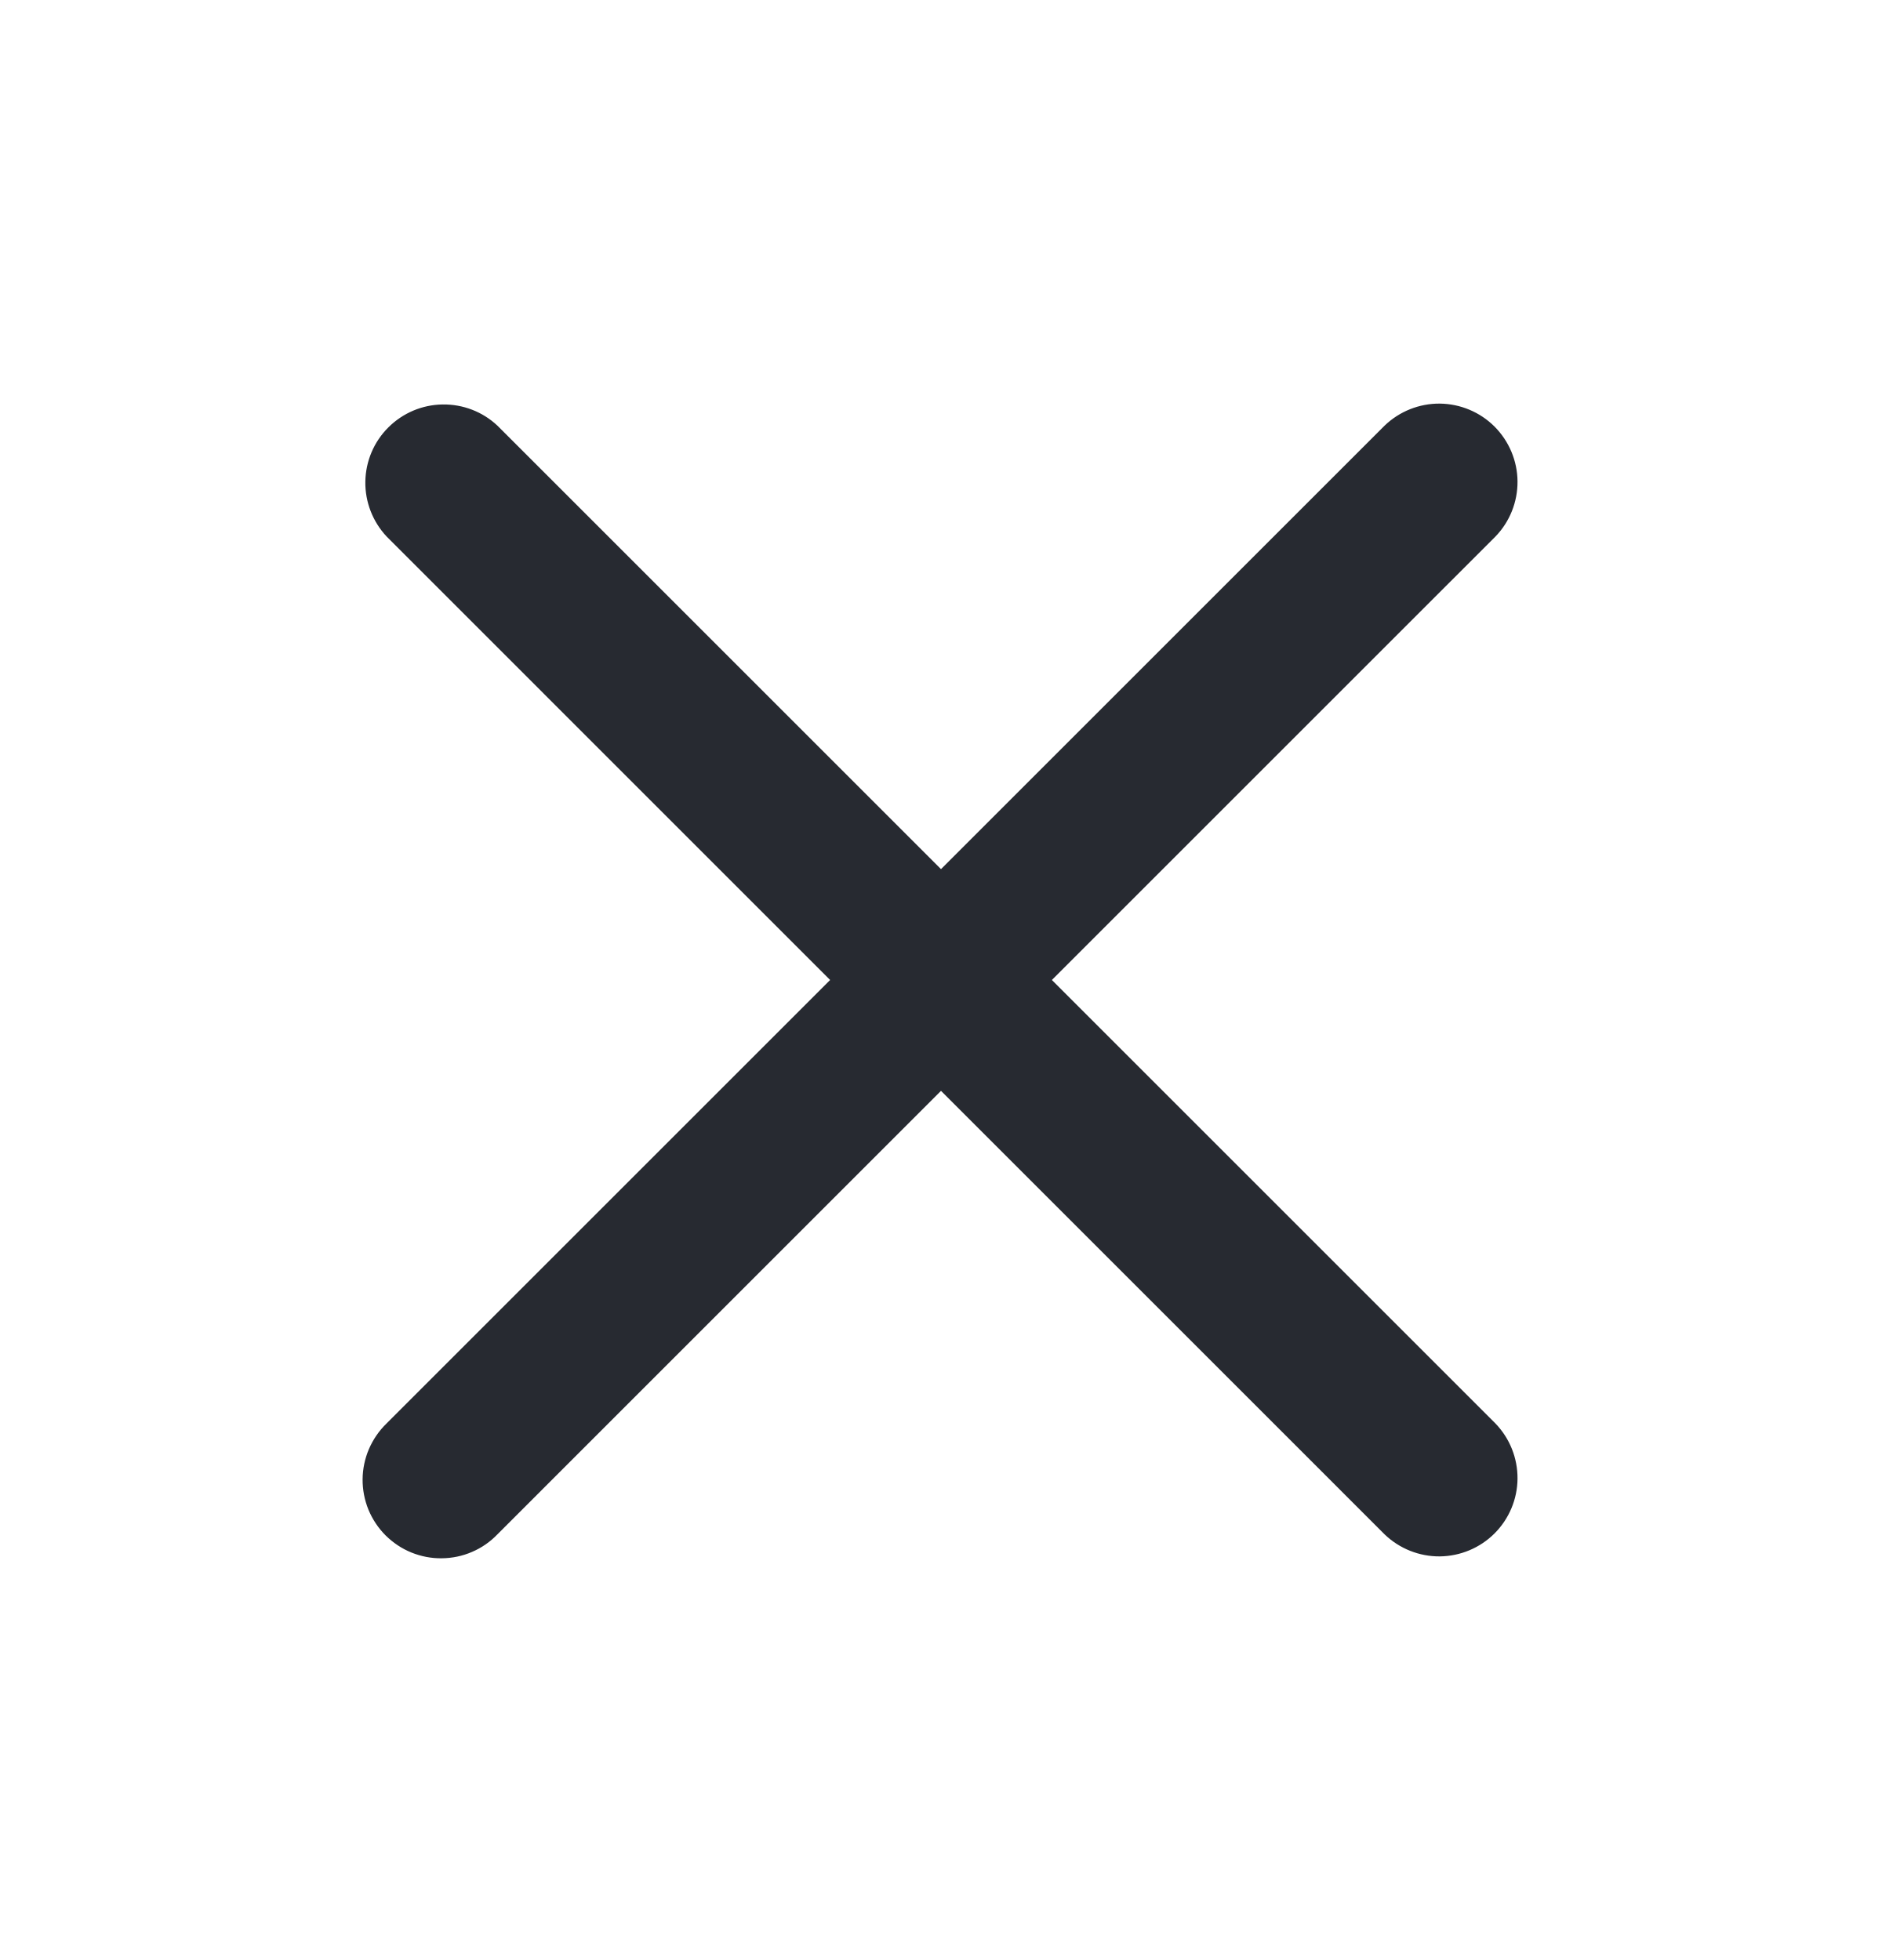
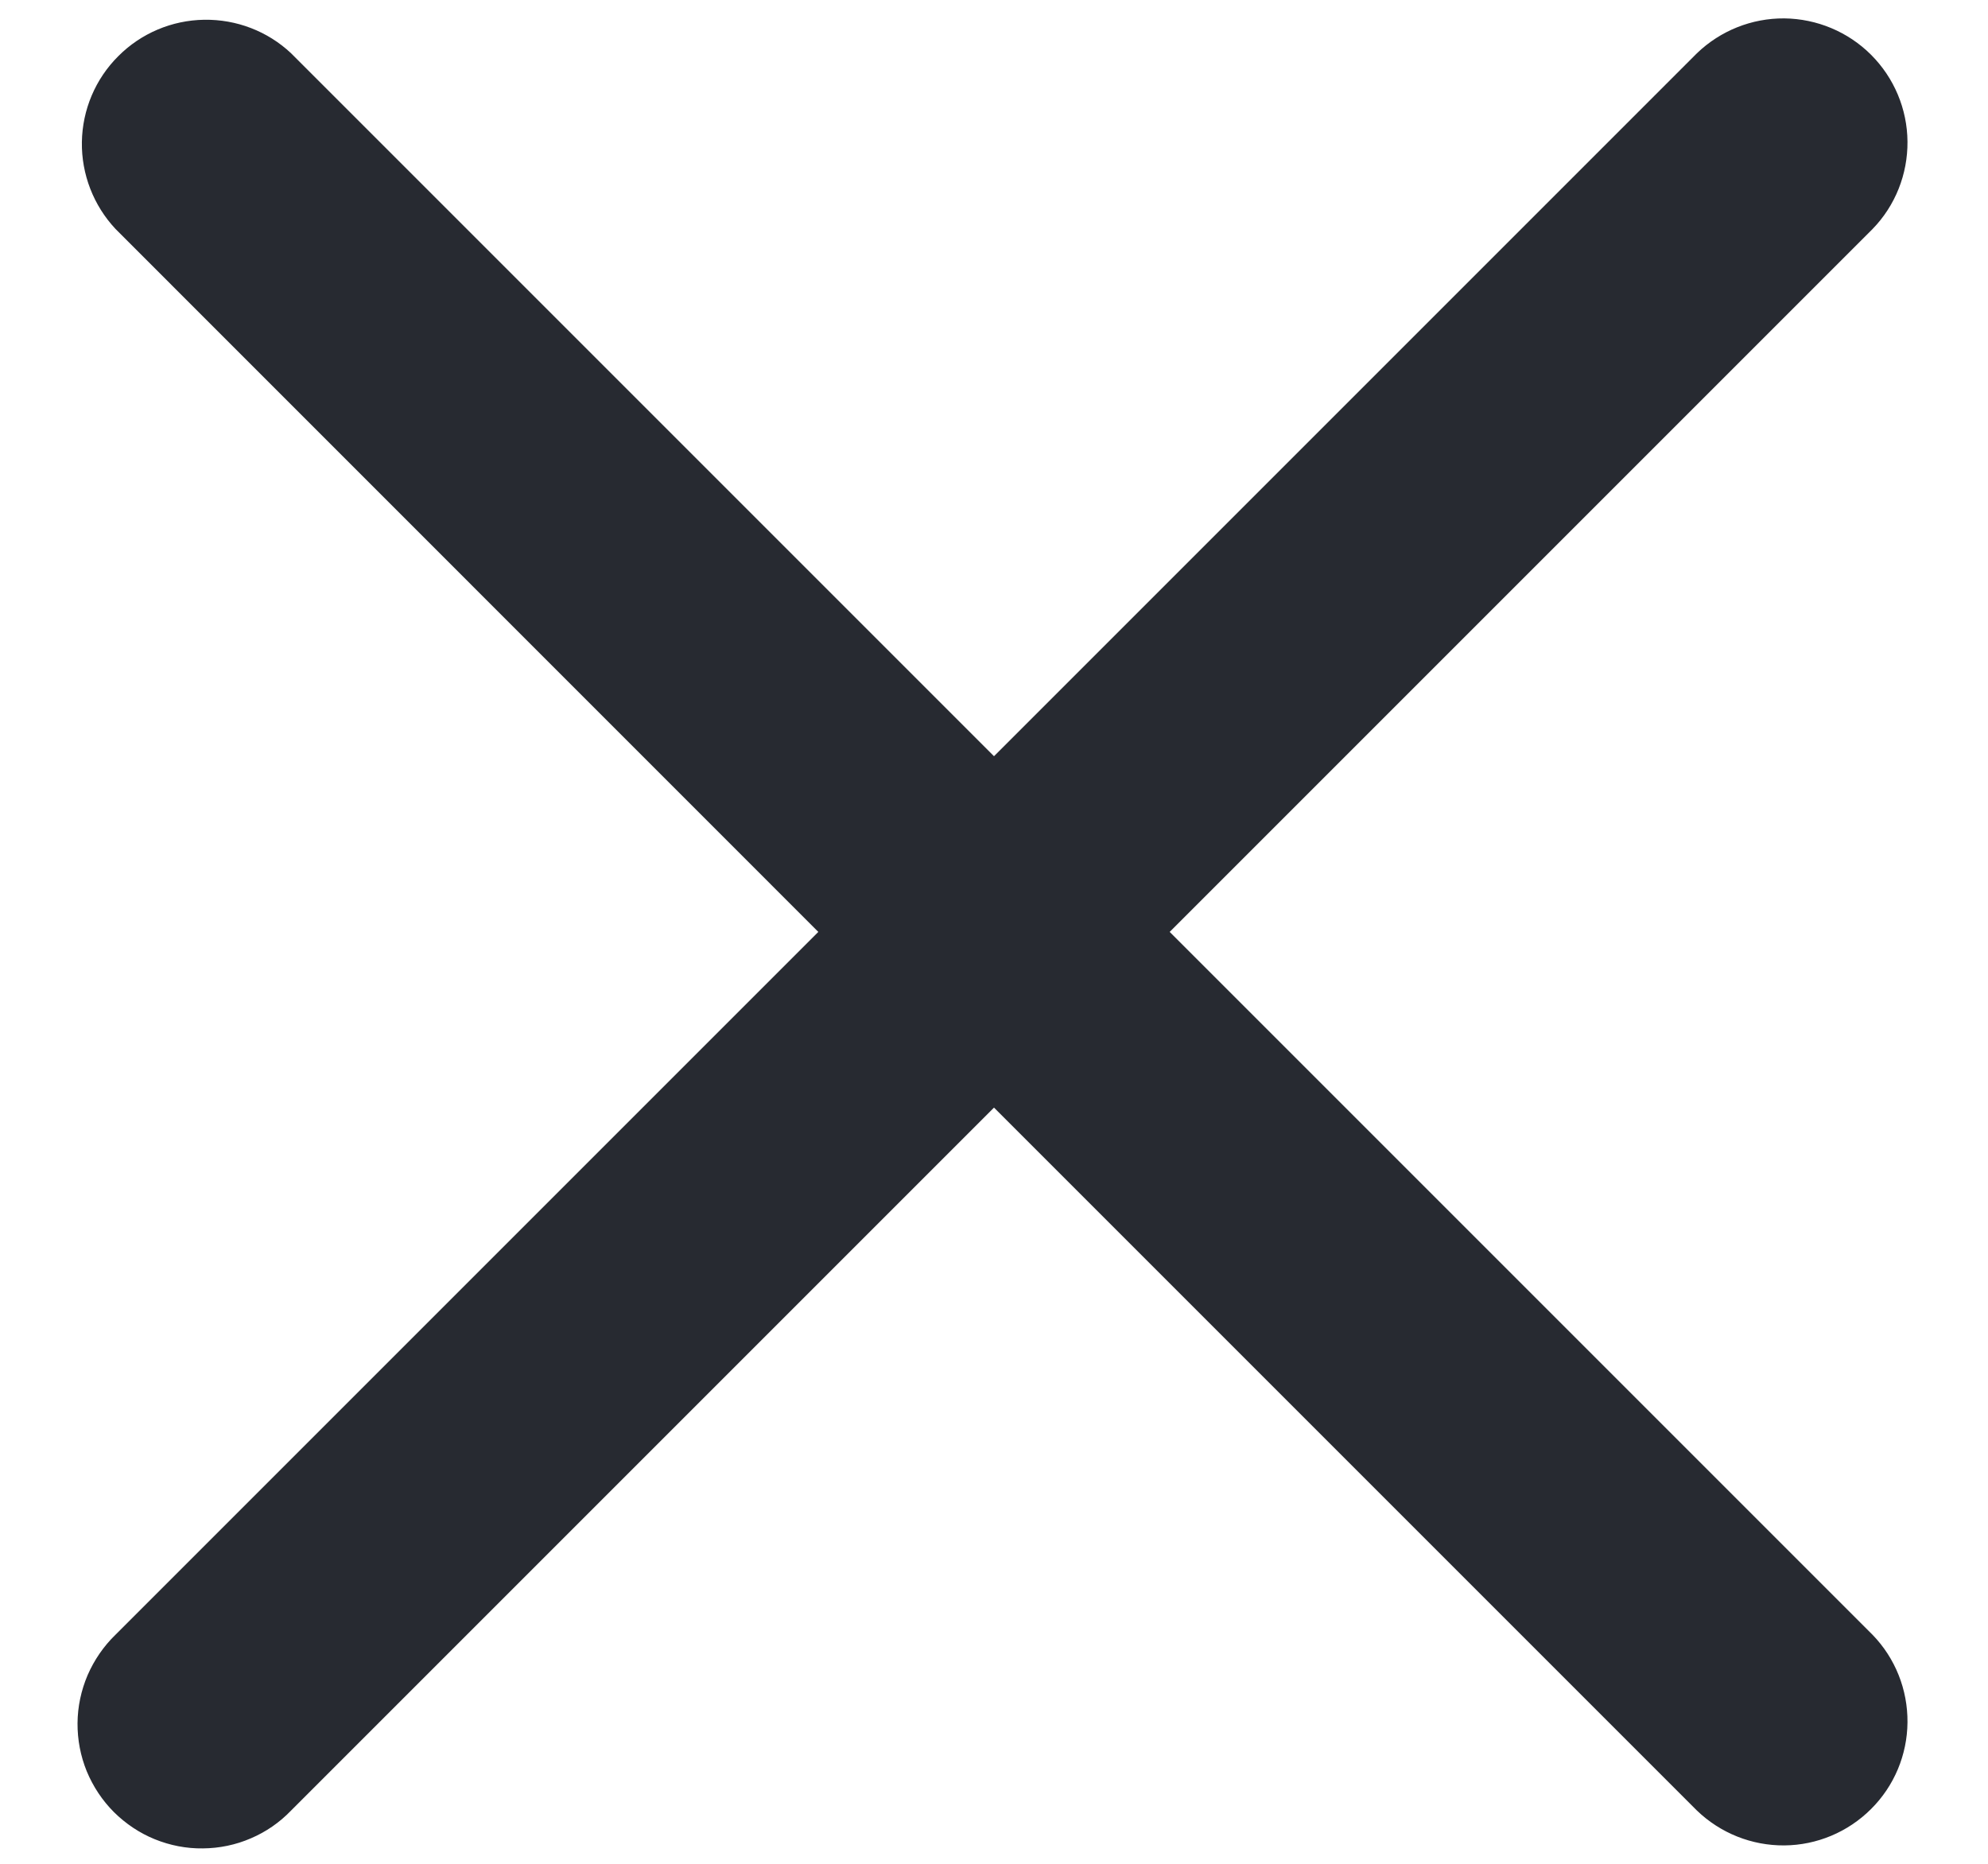
- <svg xmlns="http://www.w3.org/2000/svg" width="24" height="25" viewBox="0 0 24 25" fill="none">
-   <g id="Group">
-     <path id="Vector" fill-rule="evenodd" clip-rule="evenodd" d="M12 13.914L17.657 19.571C17.846 19.753 18.099 19.854 18.361 19.852C18.623 19.849 18.874 19.744 19.059 19.559C19.244 19.374 19.35 19.123 19.352 18.861C19.354 18.598 19.253 18.346 19.071 18.157L13.414 12.5L19.071 6.843C19.253 6.655 19.354 6.402 19.352 6.14C19.35 5.878 19.244 5.627 19.059 5.441C18.874 5.256 18.623 5.151 18.361 5.148C18.099 5.146 17.846 5.247 17.657 5.429L12 11.086L6.343 5.429C6.154 5.251 5.903 5.155 5.643 5.159C5.383 5.163 5.136 5.268 4.952 5.452C4.768 5.635 4.663 5.883 4.659 6.143C4.655 6.403 4.753 6.654 4.93 6.843L10.586 12.5L4.929 18.157C4.834 18.249 4.758 18.36 4.705 18.482C4.653 18.604 4.625 18.735 4.624 18.868C4.623 19 4.648 19.132 4.698 19.255C4.749 19.378 4.823 19.49 4.917 19.584C5.011 19.677 5.122 19.752 5.245 19.802C5.368 19.852 5.5 19.878 5.633 19.876C5.765 19.875 5.897 19.848 6.019 19.795C6.141 19.743 6.251 19.667 6.343 19.571L12 13.914Z" fill="#272A31" />
-   </g>
+ <svg xmlns="http://www.w3.org/2000/svg" width="16" height="15" viewBox="0 0 16 15" fill="none">
+   <path fill-rule="evenodd" clip-rule="evenodd" d="M8 8.914L13.657 14.571C13.846 14.753 14.098 14.854 14.361 14.852C14.623 14.85 14.874 14.744 15.059 14.559C15.245 14.374 15.35 14.123 15.352 13.861C15.354 13.598 15.254 13.346 15.071 13.157L9.414 7.5L15.071 1.843C15.254 1.655 15.354 1.402 15.352 1.14C15.35 0.878 15.245 0.627 15.059 0.441C14.874 0.256 14.623 0.151 14.361 0.148C14.098 0.146 13.846 0.247 13.657 0.429L8 6.086L2.343 0.429C2.154 0.251 1.903 0.155 1.643 0.159C1.383 0.163 1.135 0.268 0.952 0.452C0.768 0.635 0.663 0.883 0.659 1.143C0.655 1.403 0.753 1.654 0.93 1.843L6.586 7.5L0.929 13.157C0.834 13.249 0.758 13.36 0.705 13.482C0.653 13.604 0.625 13.735 0.624 13.868C0.623 14.001 0.648 14.132 0.698 14.255C0.749 14.378 0.823 14.49 0.917 14.584C1.011 14.677 1.122 14.752 1.245 14.802C1.368 14.852 1.5 14.878 1.633 14.876C1.765 14.875 1.897 14.848 2.019 14.795C2.141 14.743 2.251 14.667 2.343 14.571L8 8.914Z" fill="#272A31" />
</svg>
